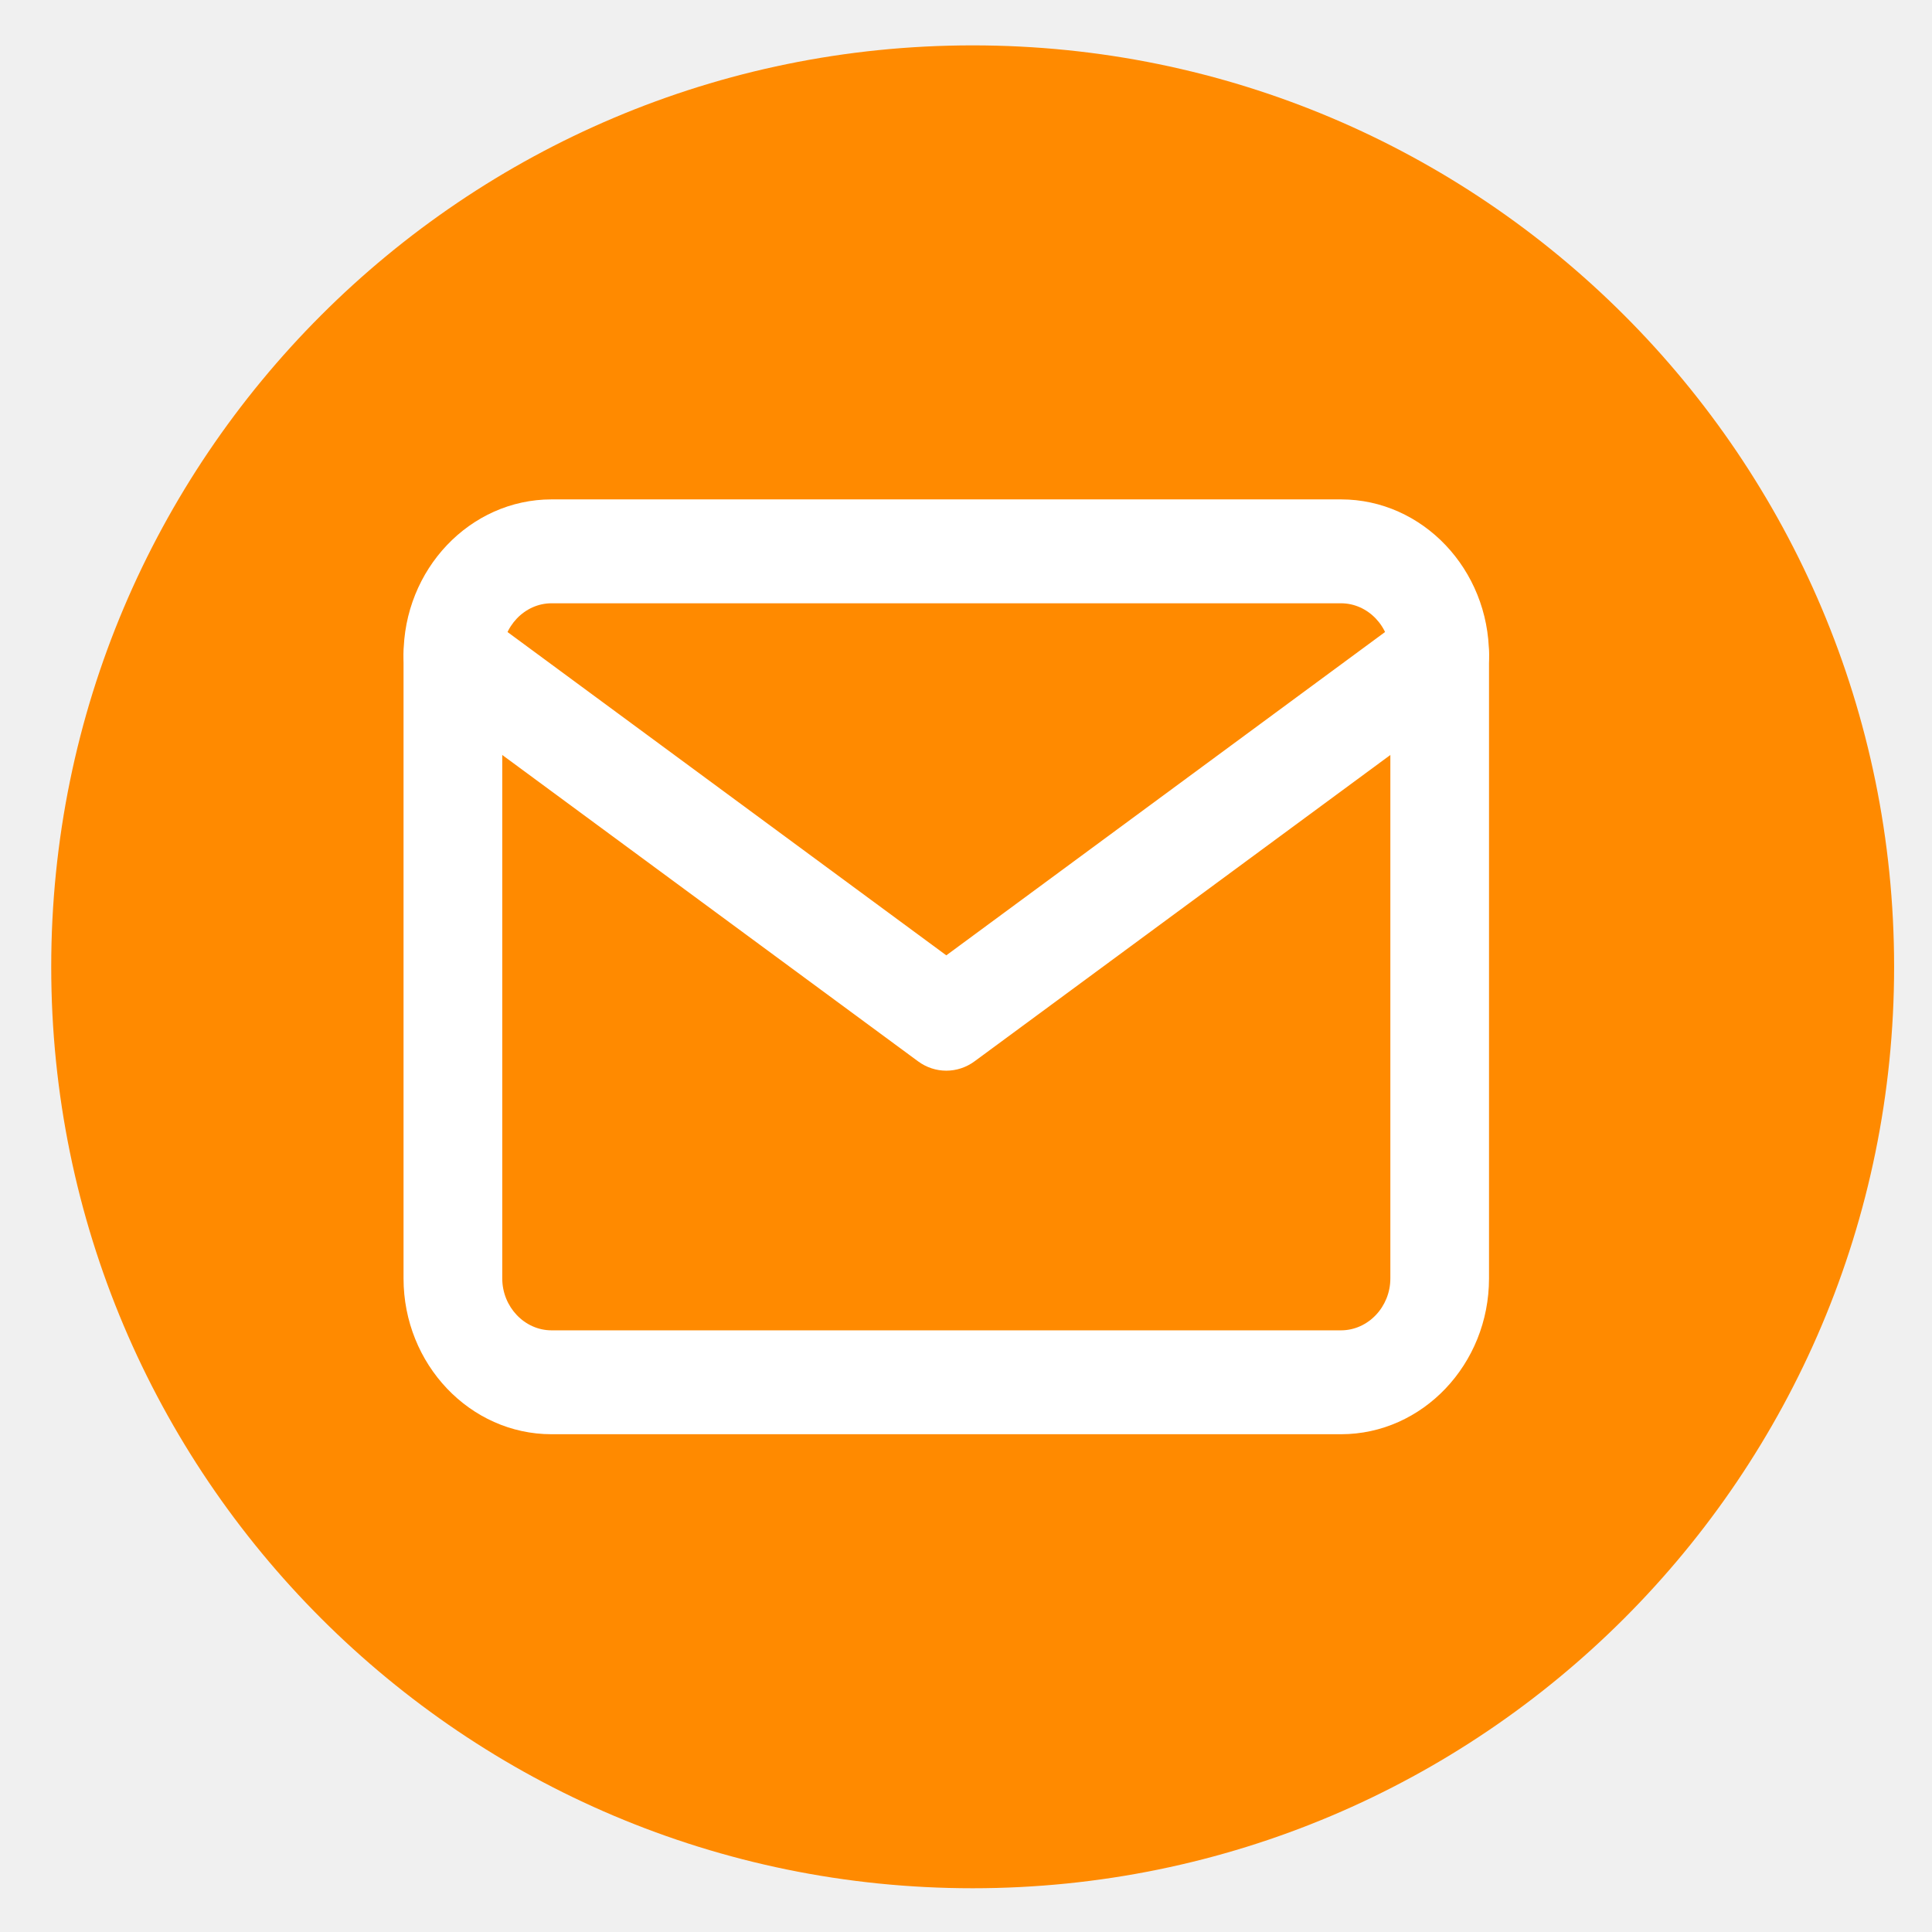
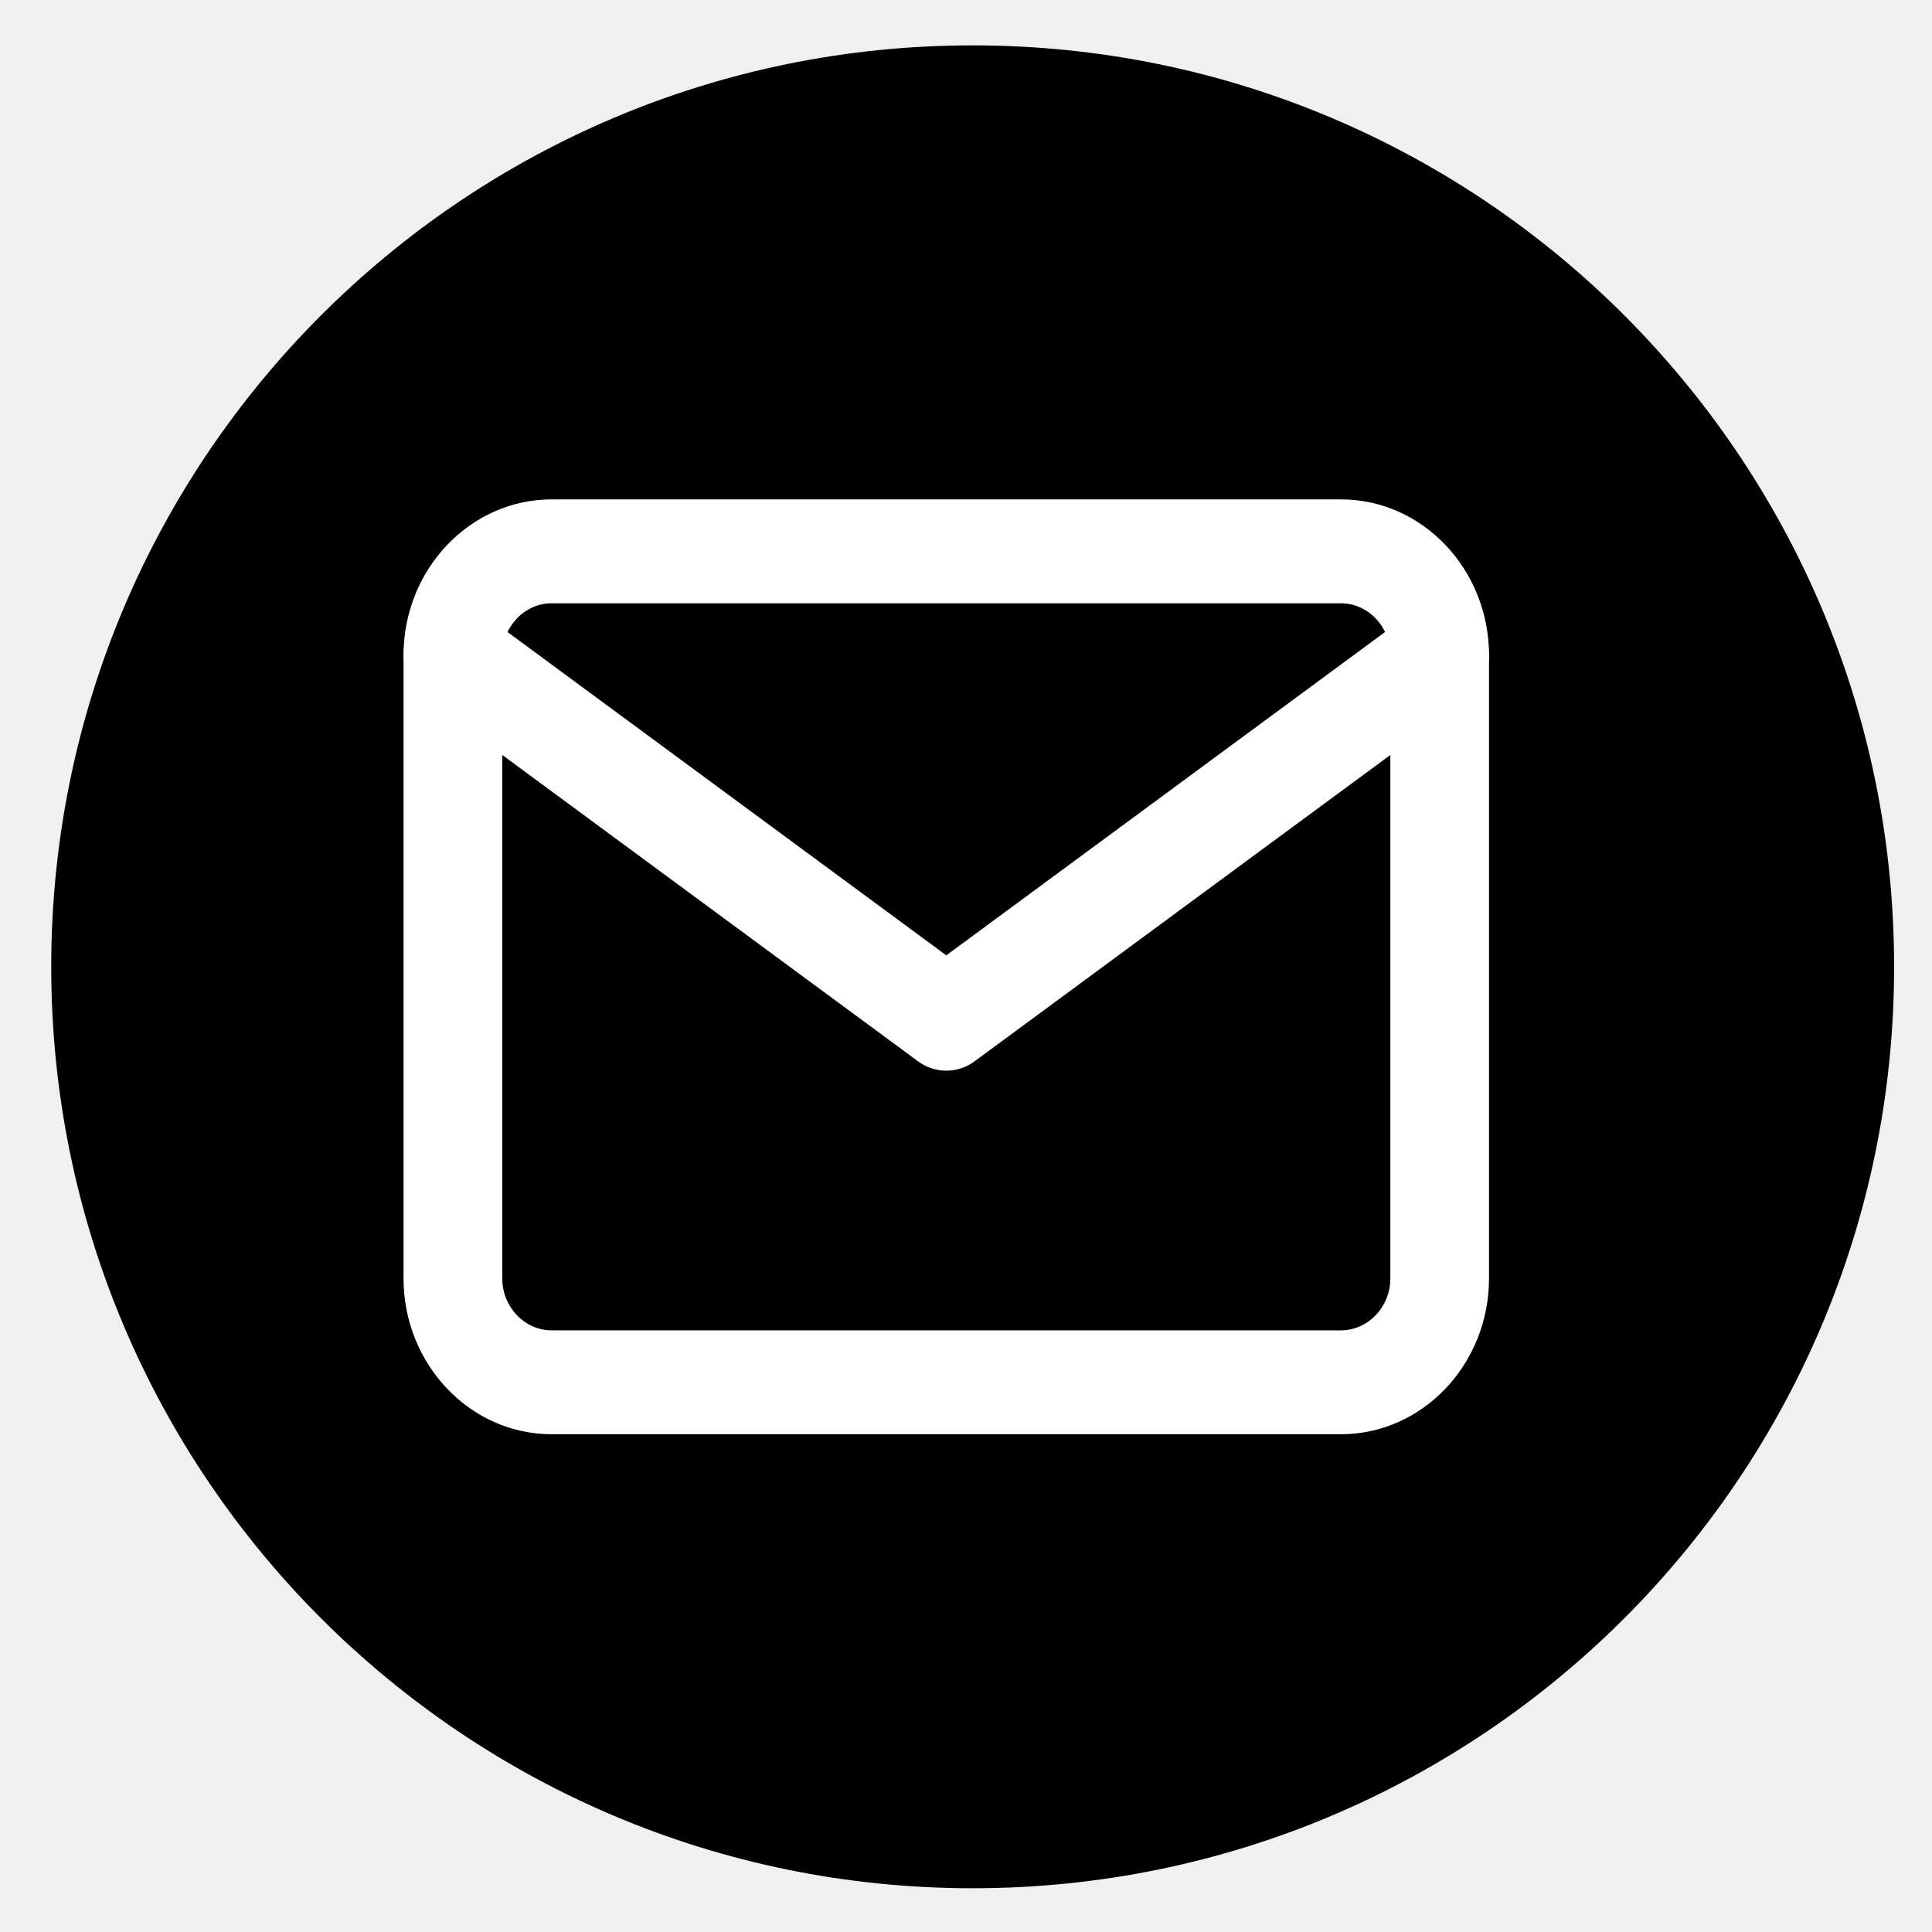
<svg xmlns="http://www.w3.org/2000/svg" width="31" height="31" viewBox="0 0 31 31" fill="none">
-   <circle cx="15.607" cy="15.513" r="14.785" fill="#FF8A00" />
+   <circle cx="15.607" cy="15.513" r="14.785" fill="#000000" />
  <path fill-rule="evenodd" clip-rule="evenodd" d="M8.85 9.68C8.417 9.68 8.059 10.057 8.059 10.513V20.513C8.059 20.97 8.417 21.346 8.85 21.346H21.517C21.951 21.346 22.309 20.97 22.309 20.513V10.513C22.309 10.057 21.951 9.68 21.517 9.68H8.85ZM6.475 10.513C6.475 9.136 7.542 8.013 8.85 8.013H21.517C22.825 8.013 23.892 9.136 23.892 10.513V20.513C23.892 21.89 22.825 23.013 21.517 23.013H8.85C7.542 23.013 6.475 21.89 6.475 20.513V10.513Z" fill="white" />
  <path fill-rule="evenodd" clip-rule="evenodd" d="M6.619 10.035C6.869 9.658 7.363 9.566 7.721 9.83L15.184 15.329L22.646 9.83C23.005 9.566 23.498 9.658 23.749 10.035C24 10.412 23.913 10.932 23.555 11.196L15.638 17.029C15.365 17.23 15.002 17.23 14.73 17.029L6.813 11.196C6.455 10.932 6.368 10.412 6.619 10.035Z" fill="white" />
</svg>
